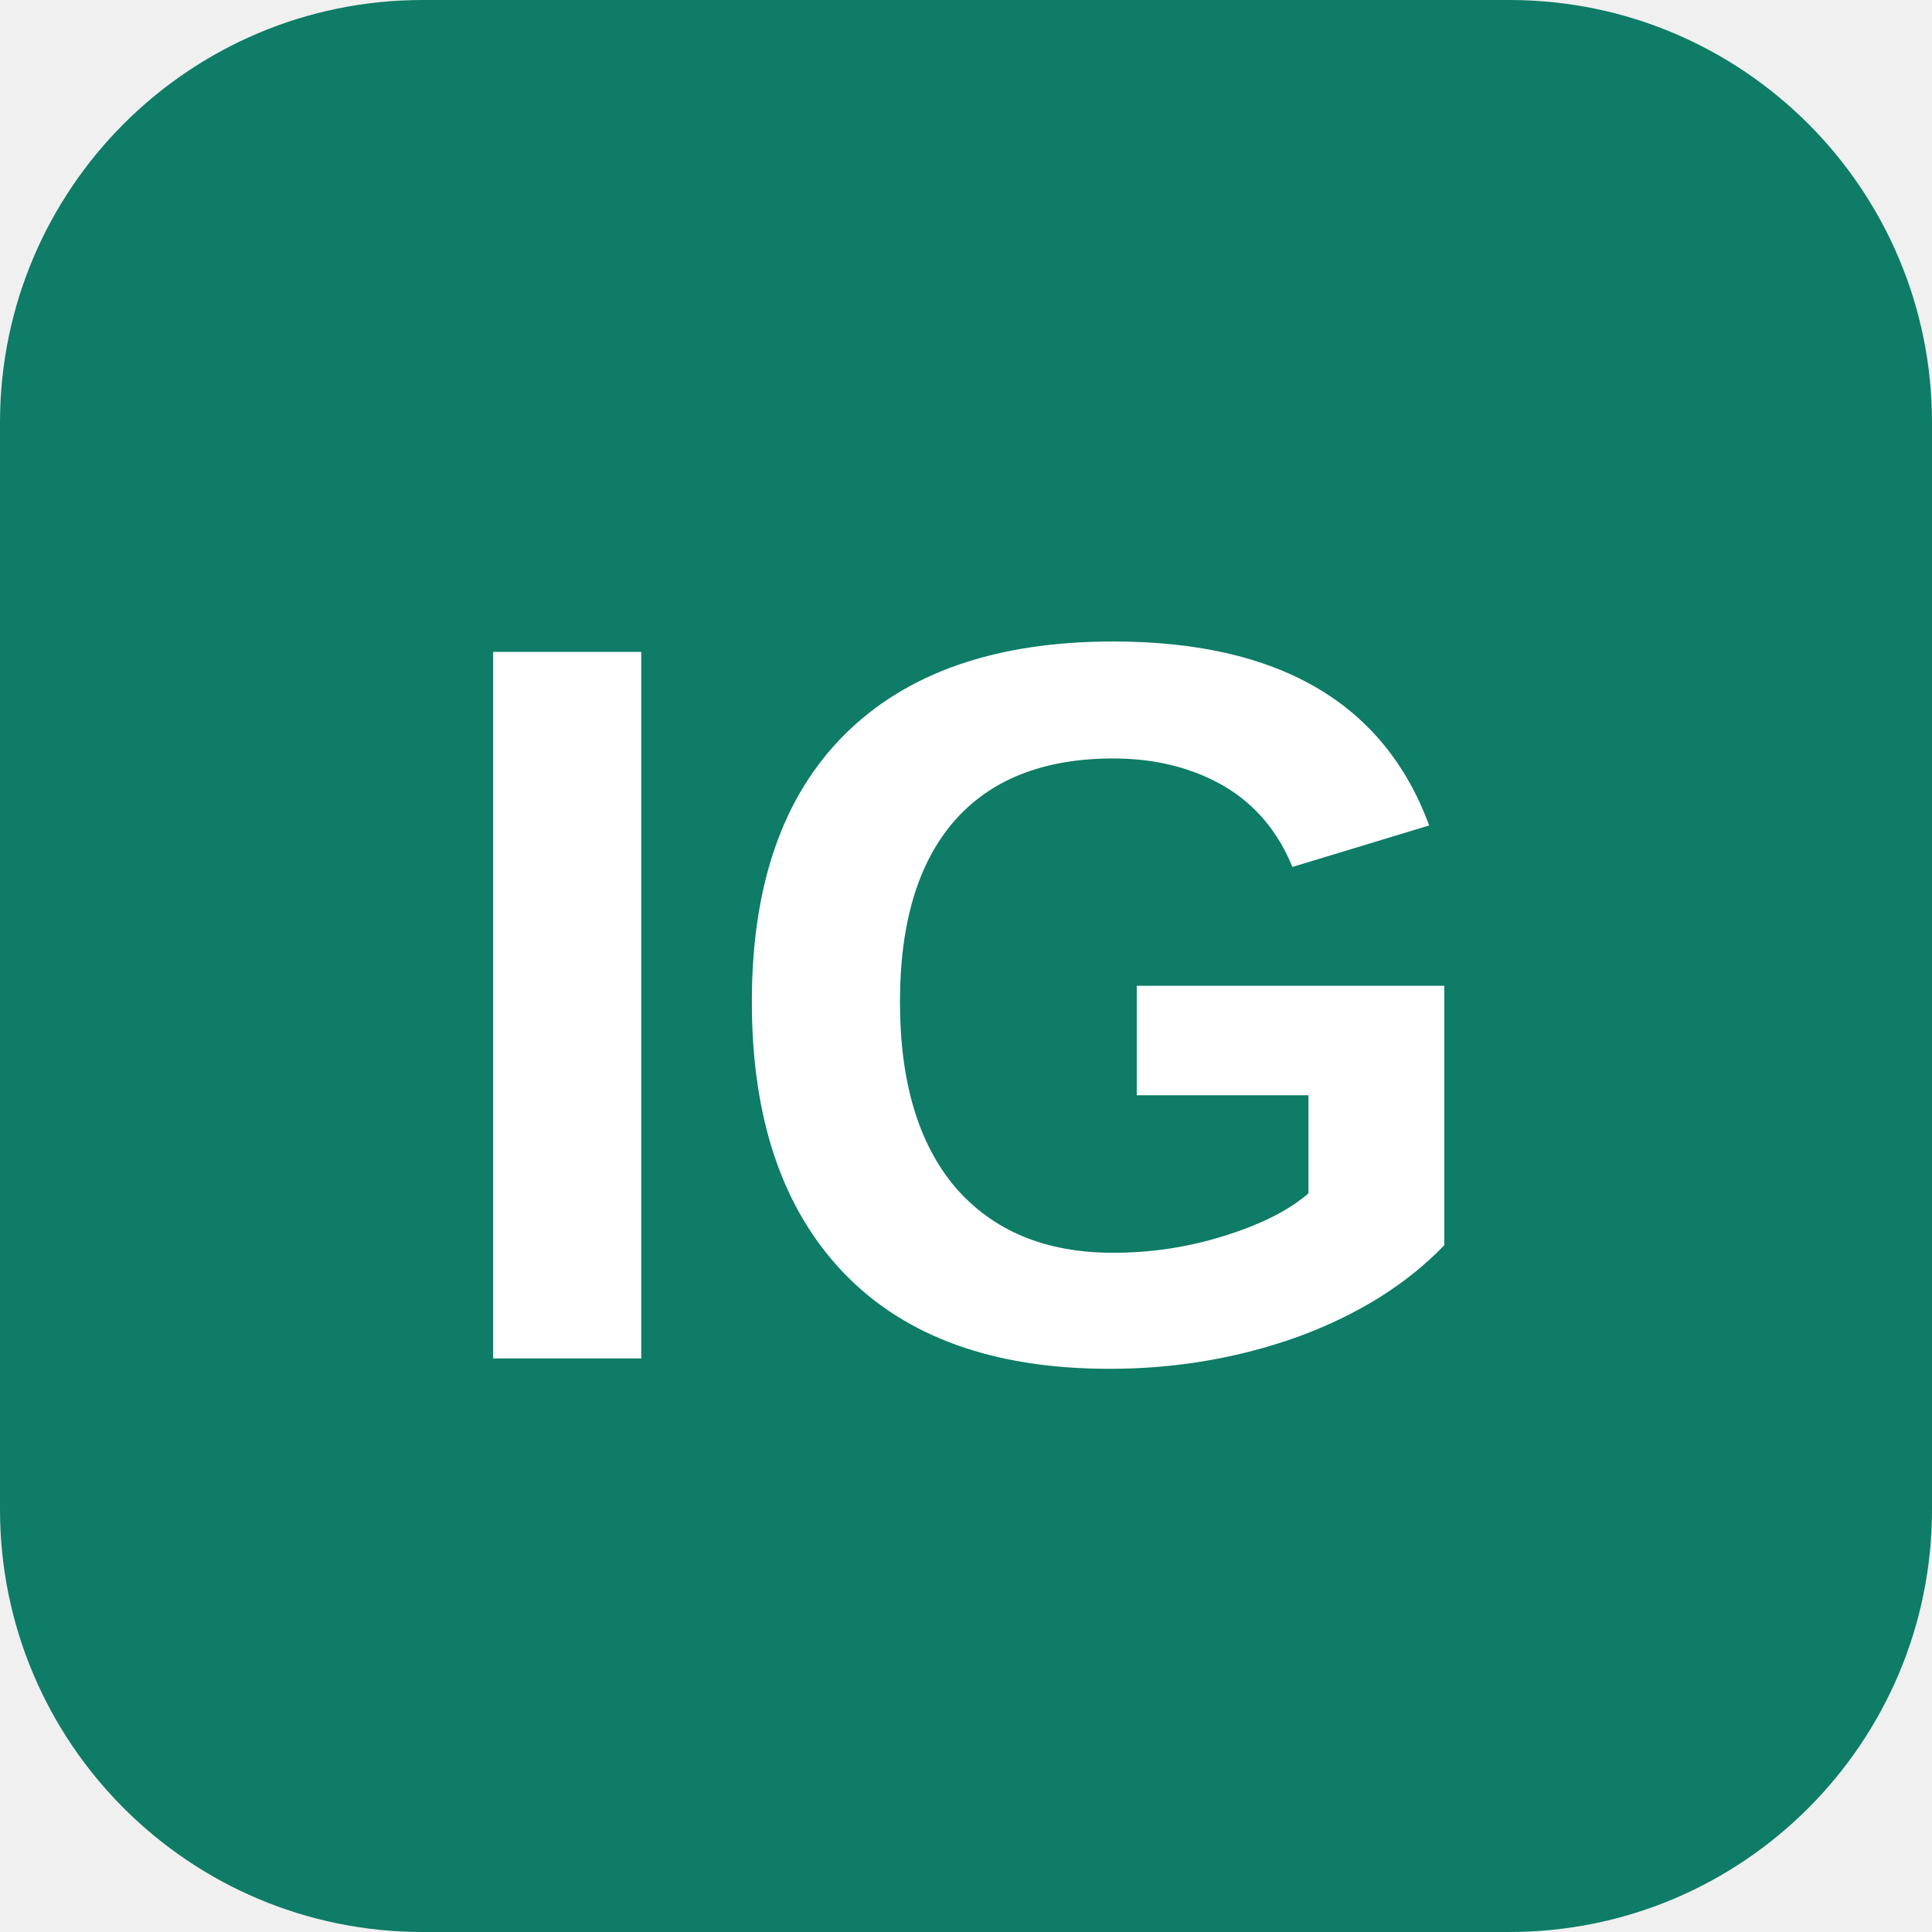
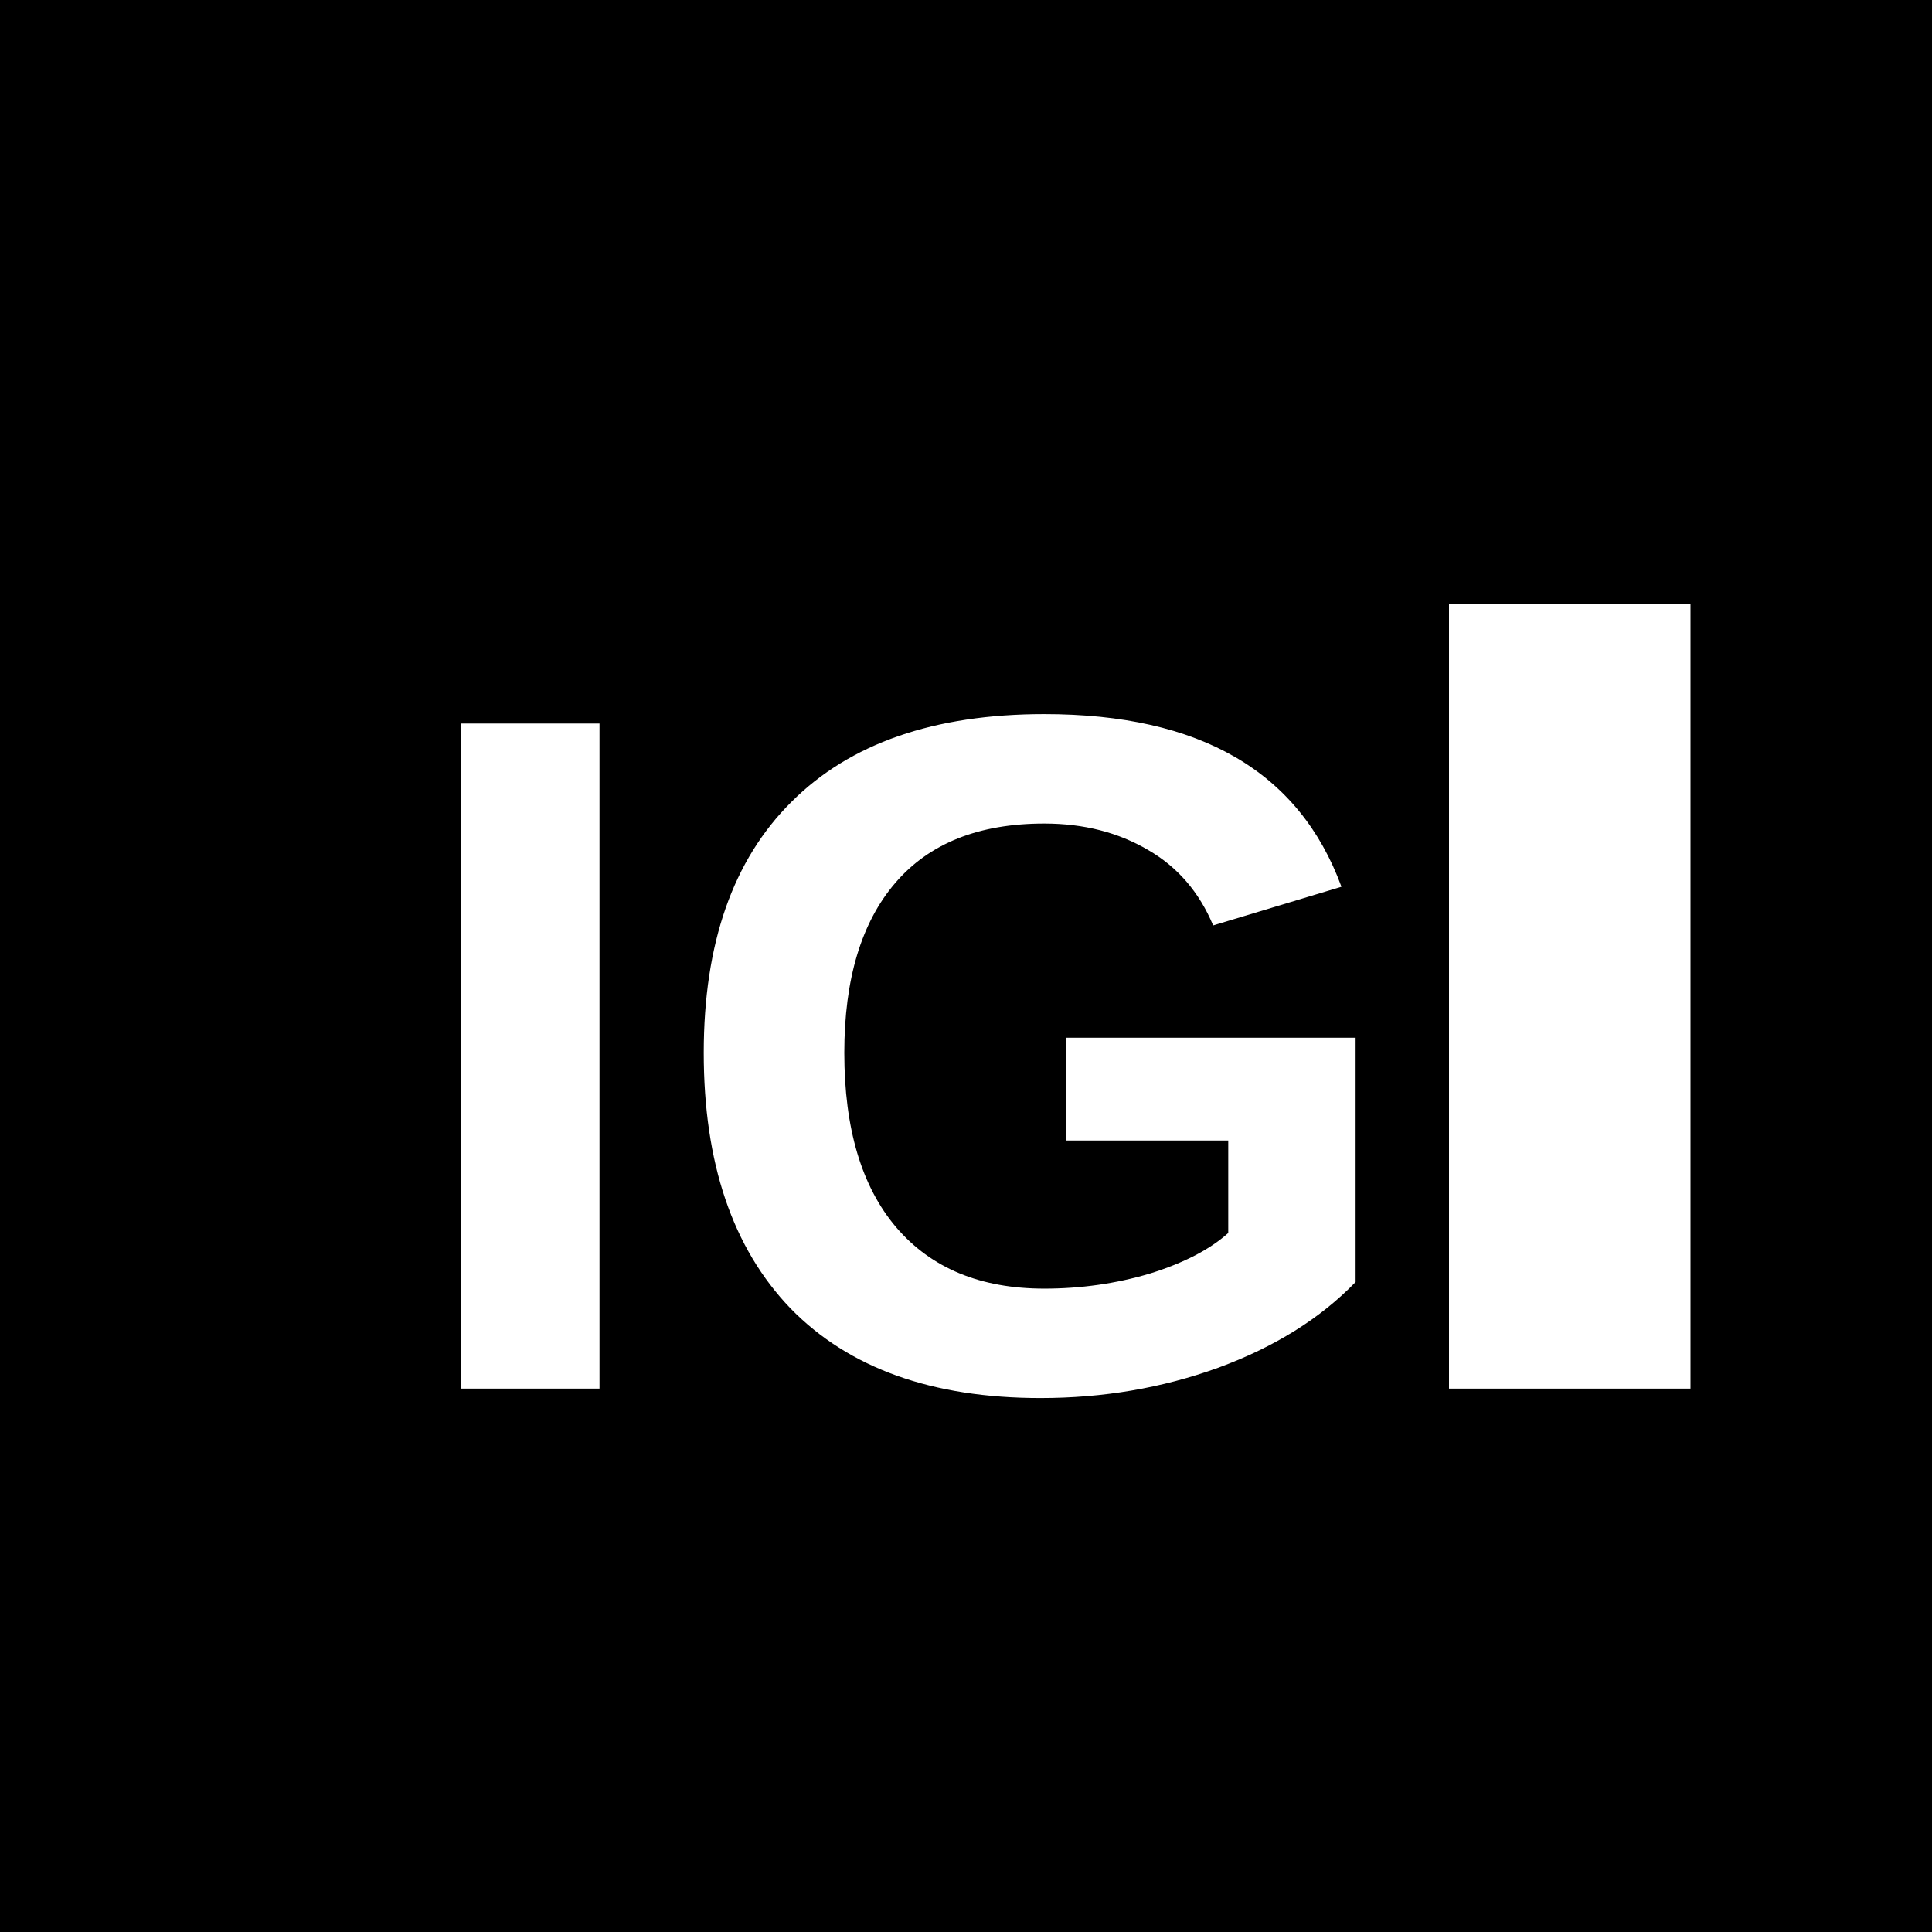
<svg xmlns="http://www.w3.org/2000/svg" viewBox="0 0 32 32">
-   <rect width="32" height="32" rx="7" fill="#0e7c66" />
-   <text x="16" y="22.5" font-family="Arial, Helvetica, sans-serif" font-size="17" font-weight="bold" fill="#ffffff" text-anchor="middle">IG</text>
+   <rect width="32" height="32" fill="#000000" />
+   <text x="15" y="23" font-family="Arial Black, Arial, sans-serif" font-size="16" font-weight="900" fill="#ffffff" text-anchor="middle">IG</text>
+   <rect x="24" y="10" width="4" height="13" fill="#ffffff" />
</svg>
